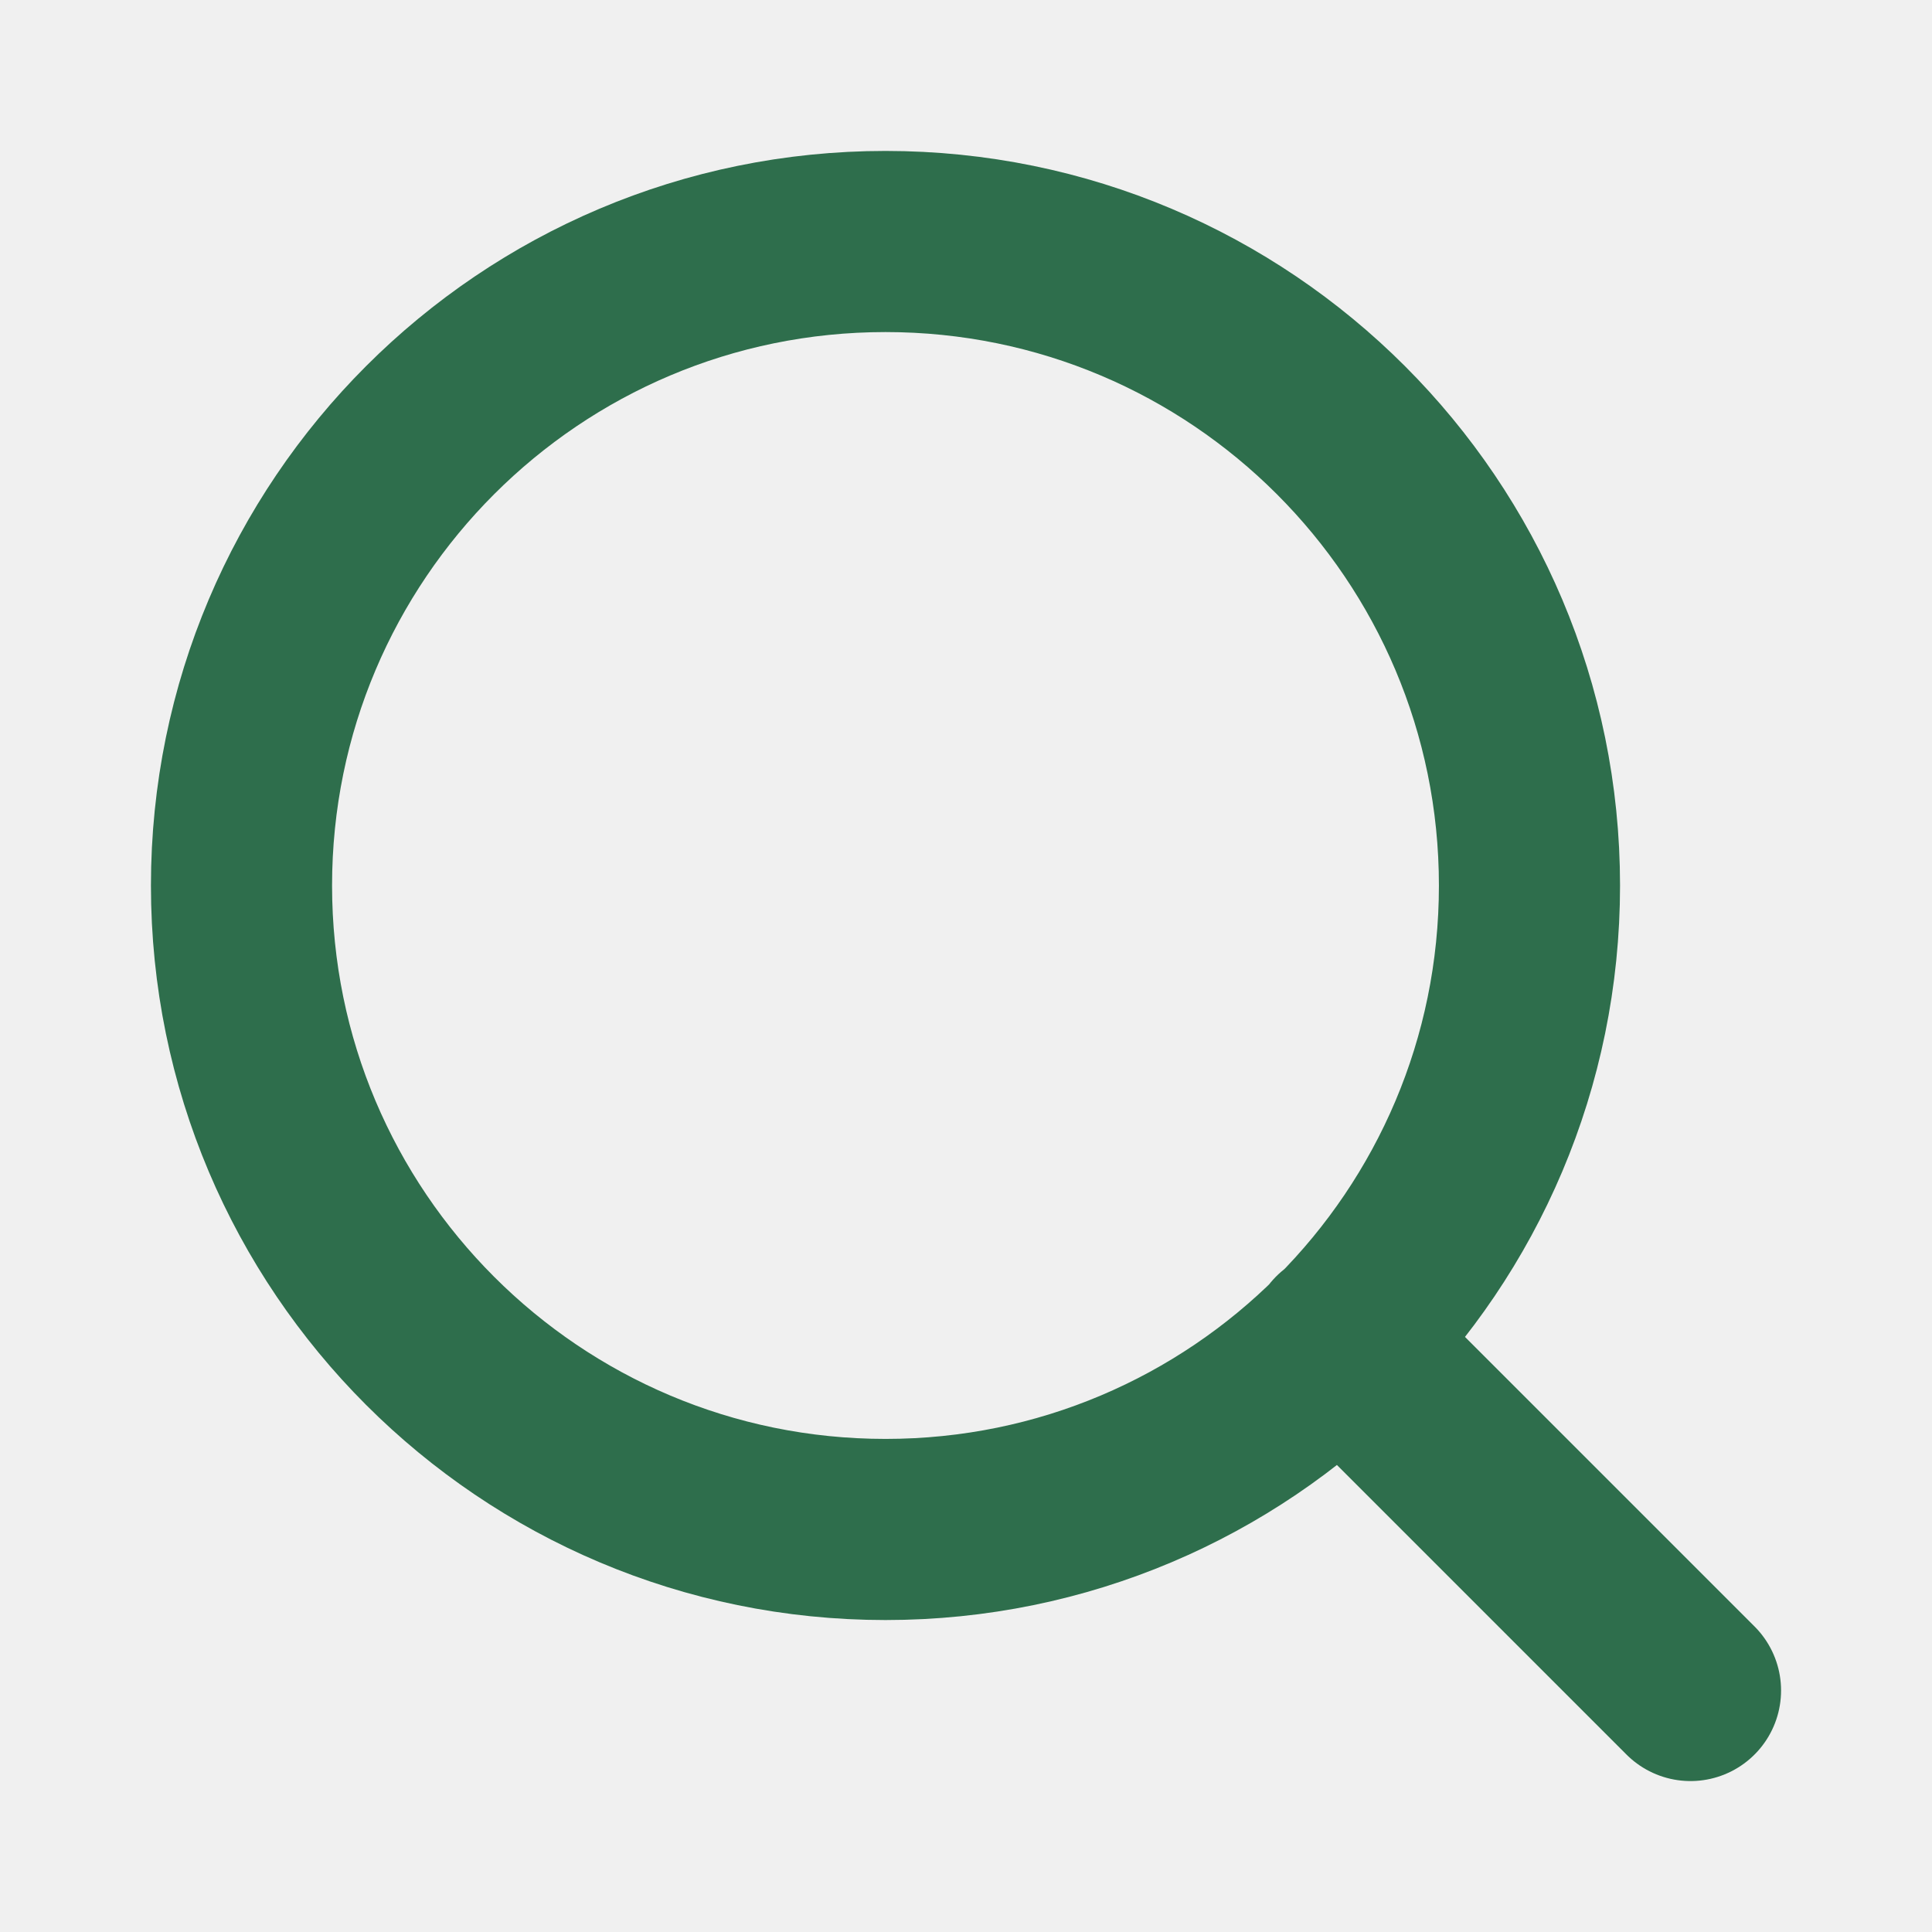
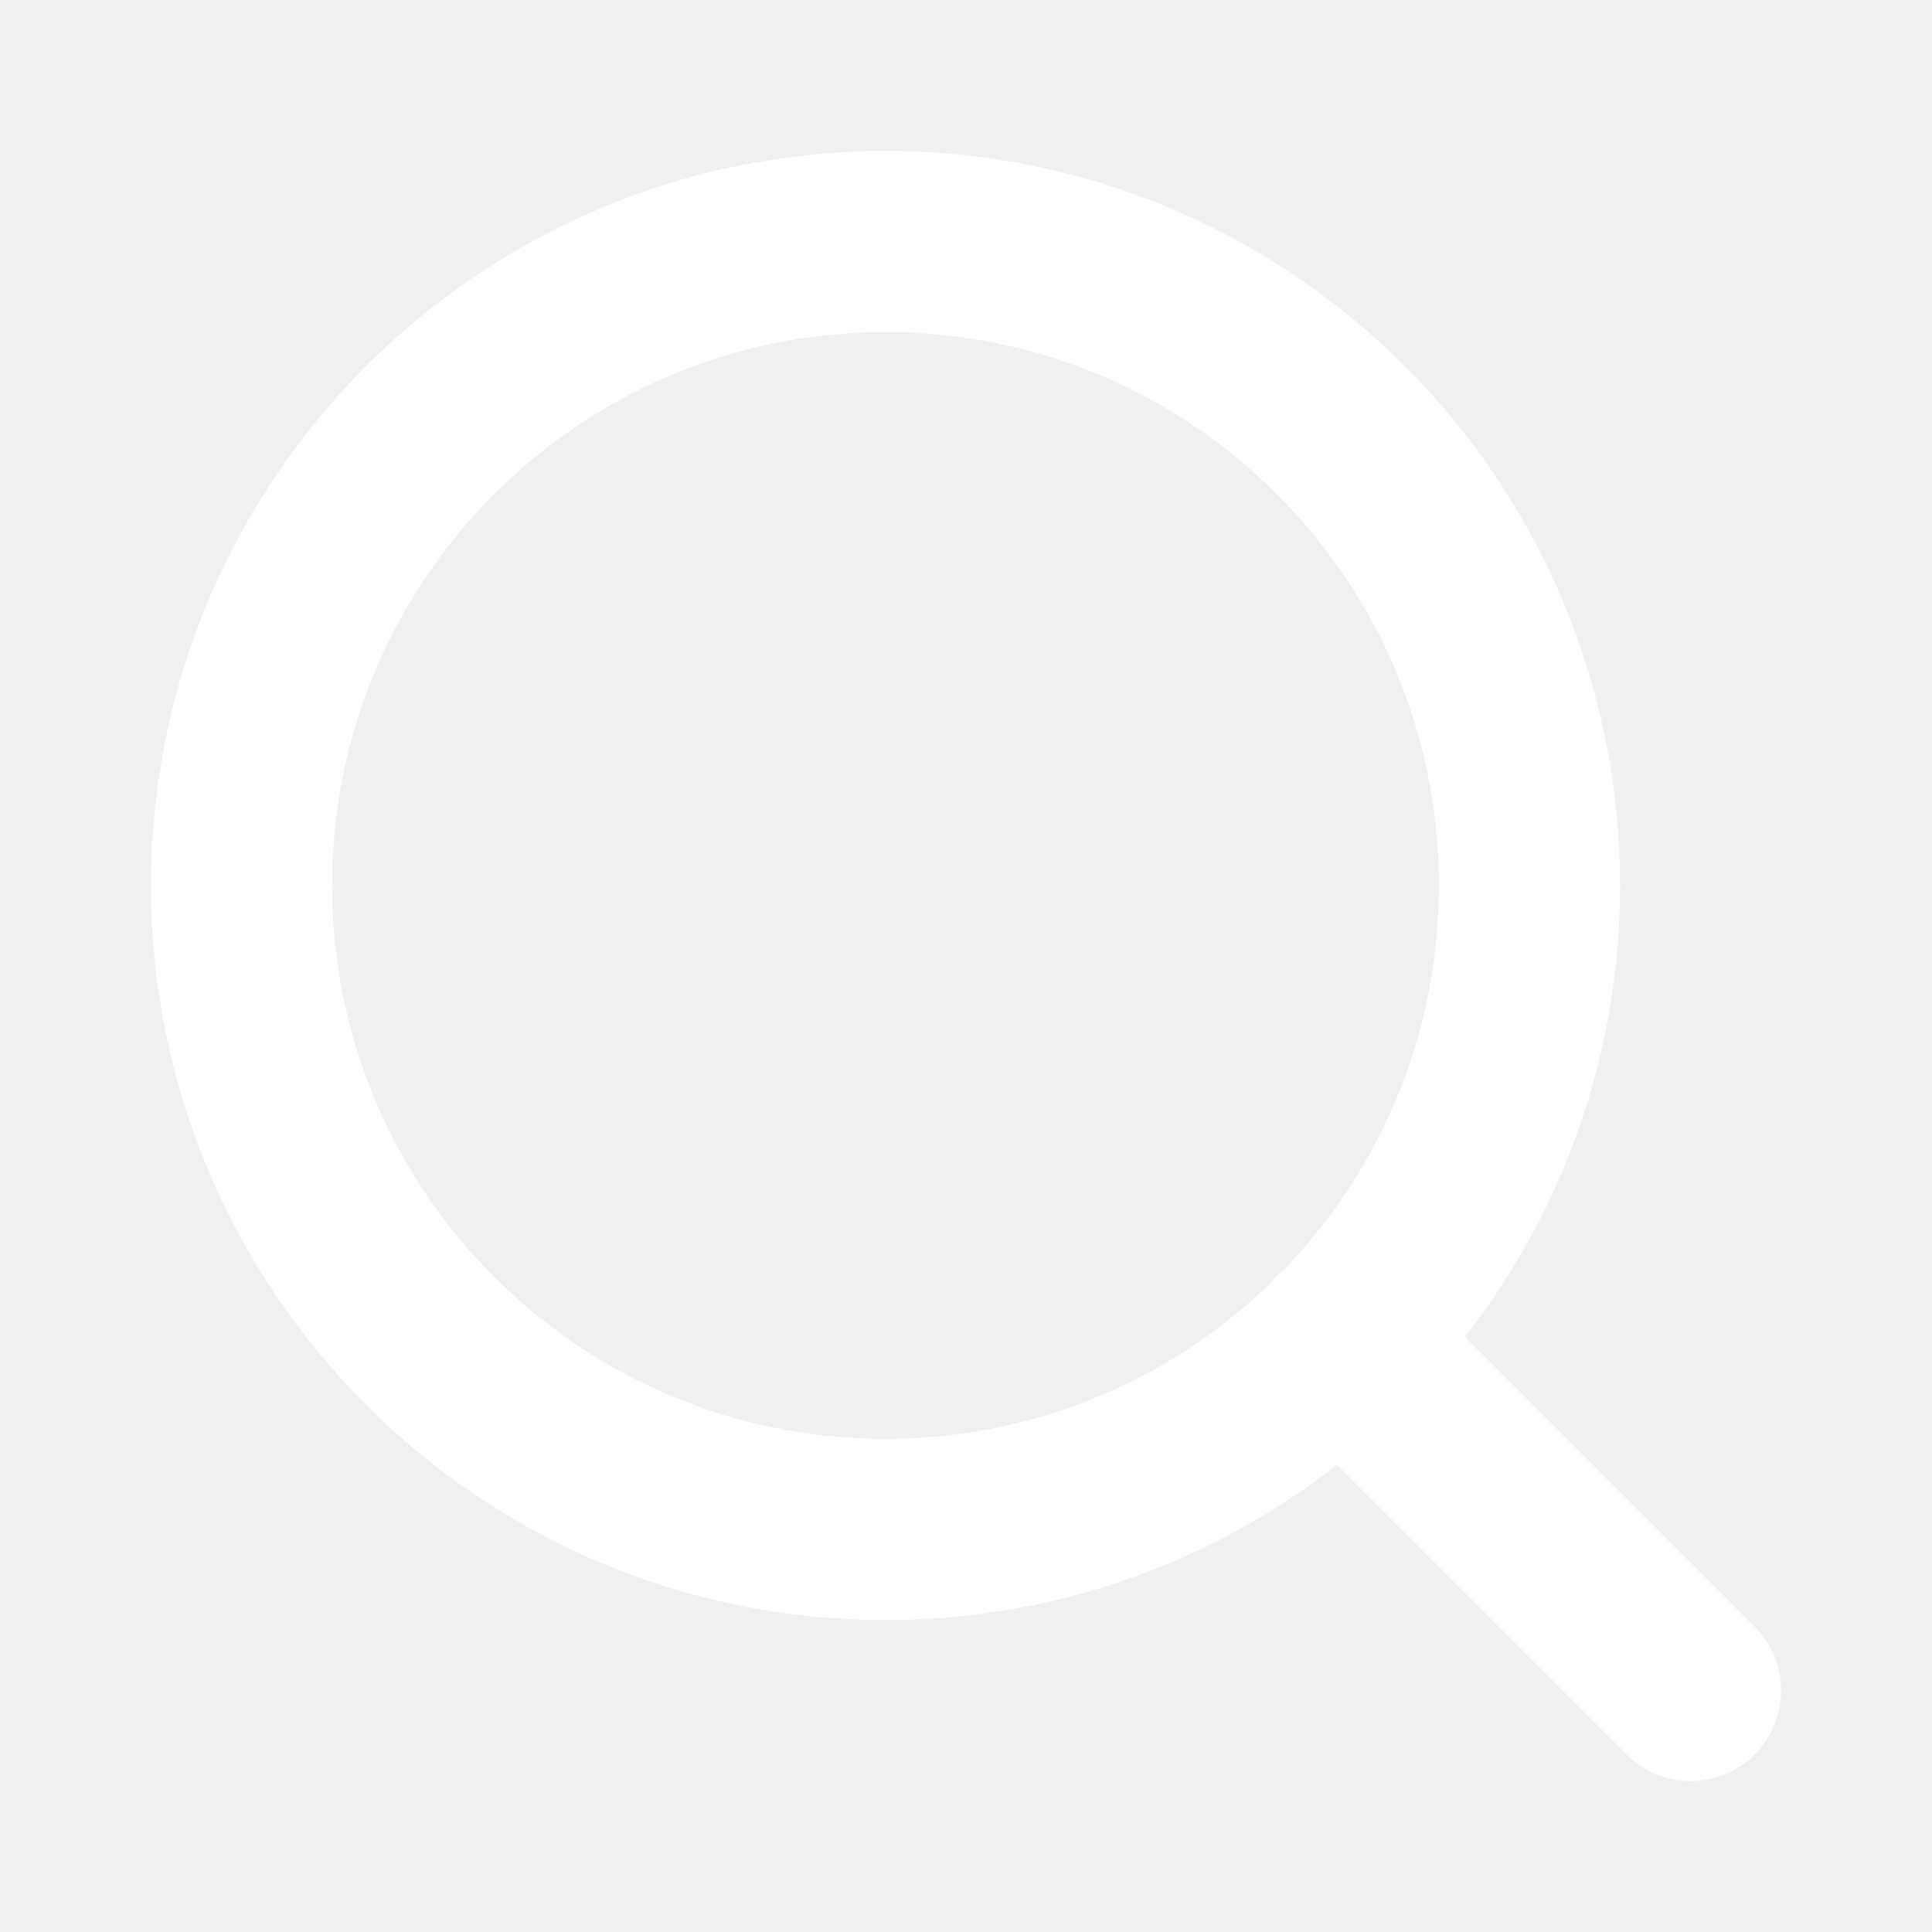
<svg xmlns="http://www.w3.org/2000/svg" width="32" height="32" viewBox="0 0 32 32" fill="none">
-   <path d="M28 28L22.2 22.2M25.333 14.667C25.333 20.558 20.558 25.333 14.667 25.333C8.776 25.333 4 20.558 4 14.667C4 8.776 8.776 4 14.667 4C20.558 4 25.333 8.776 25.333 14.667Z" stroke="#2E6E4C" stroke-width="3" stroke-linecap="round" stroke-linejoin="round" />
+   <path d="M28 28L22.2 22.2M25.333 14.667C25.333 20.558 20.558 25.333 14.667 25.333C8.776 25.333 4 20.558 4 14.667C4 8.776 8.776 4 14.667 4C20.558 4 25.333 8.776 25.333 14.667Z" stroke="white" stroke-width="3" stroke-linecap="round" stroke-linejoin="round" />
</svg>
